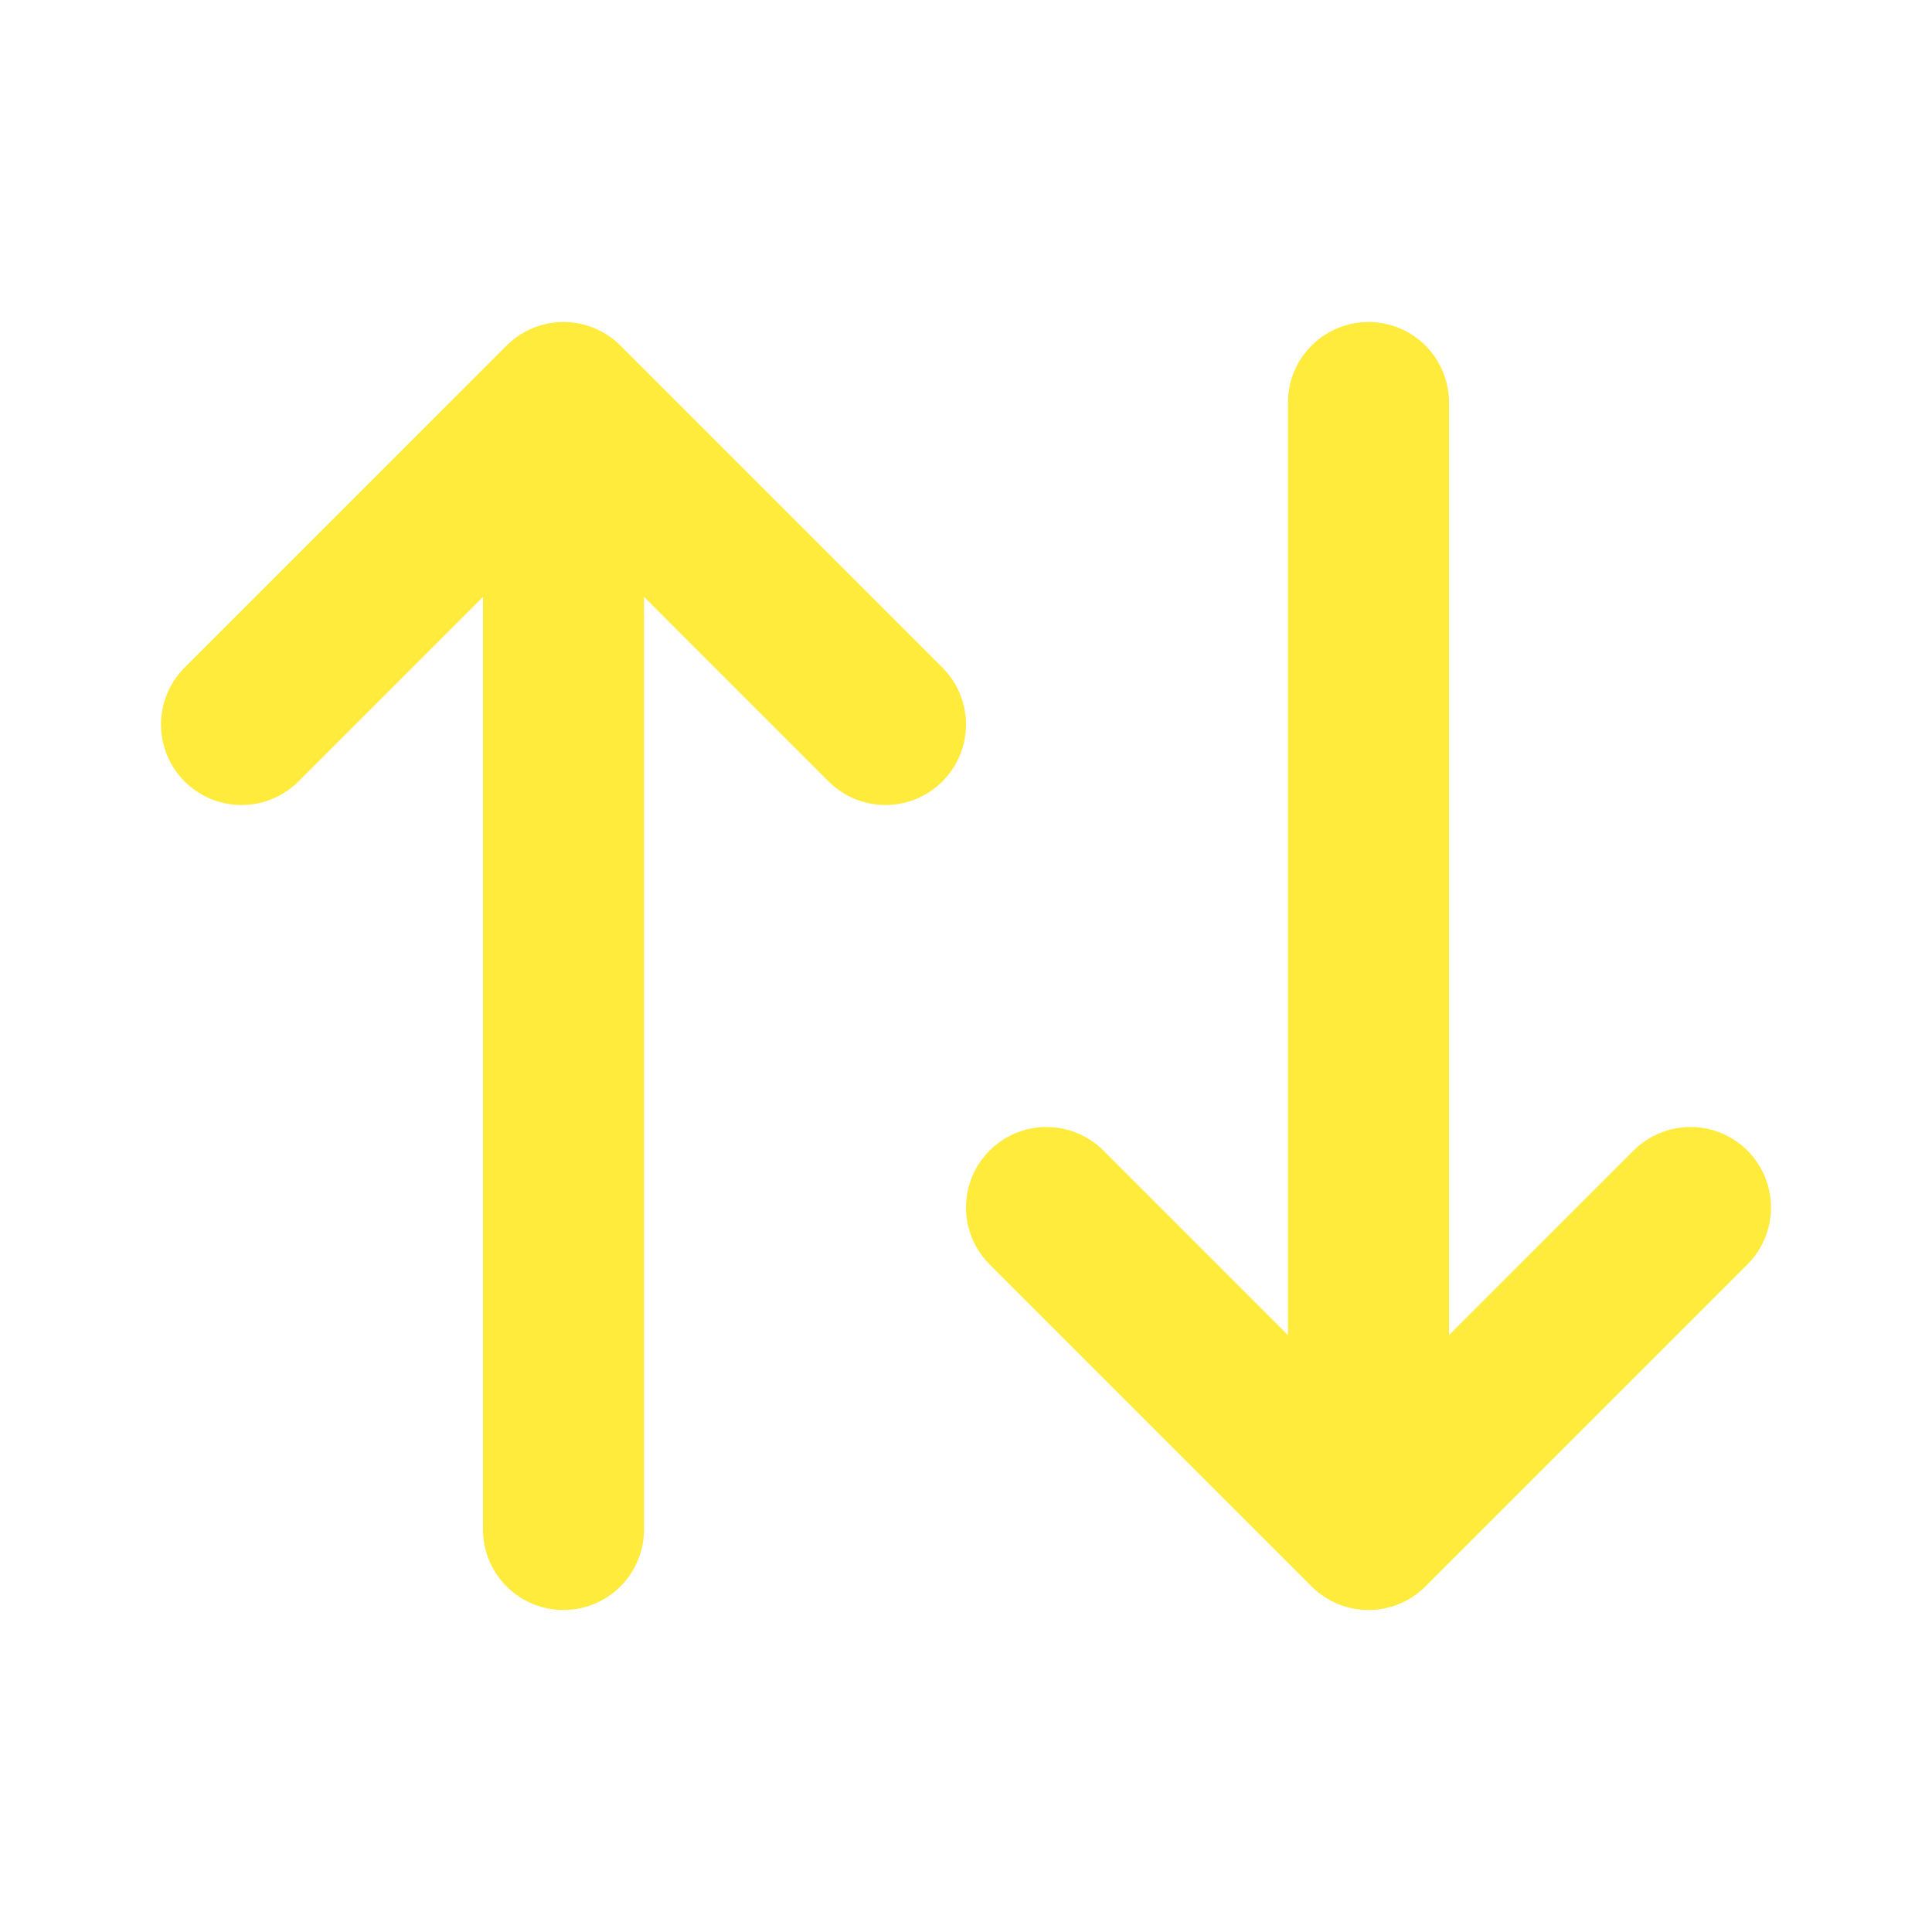
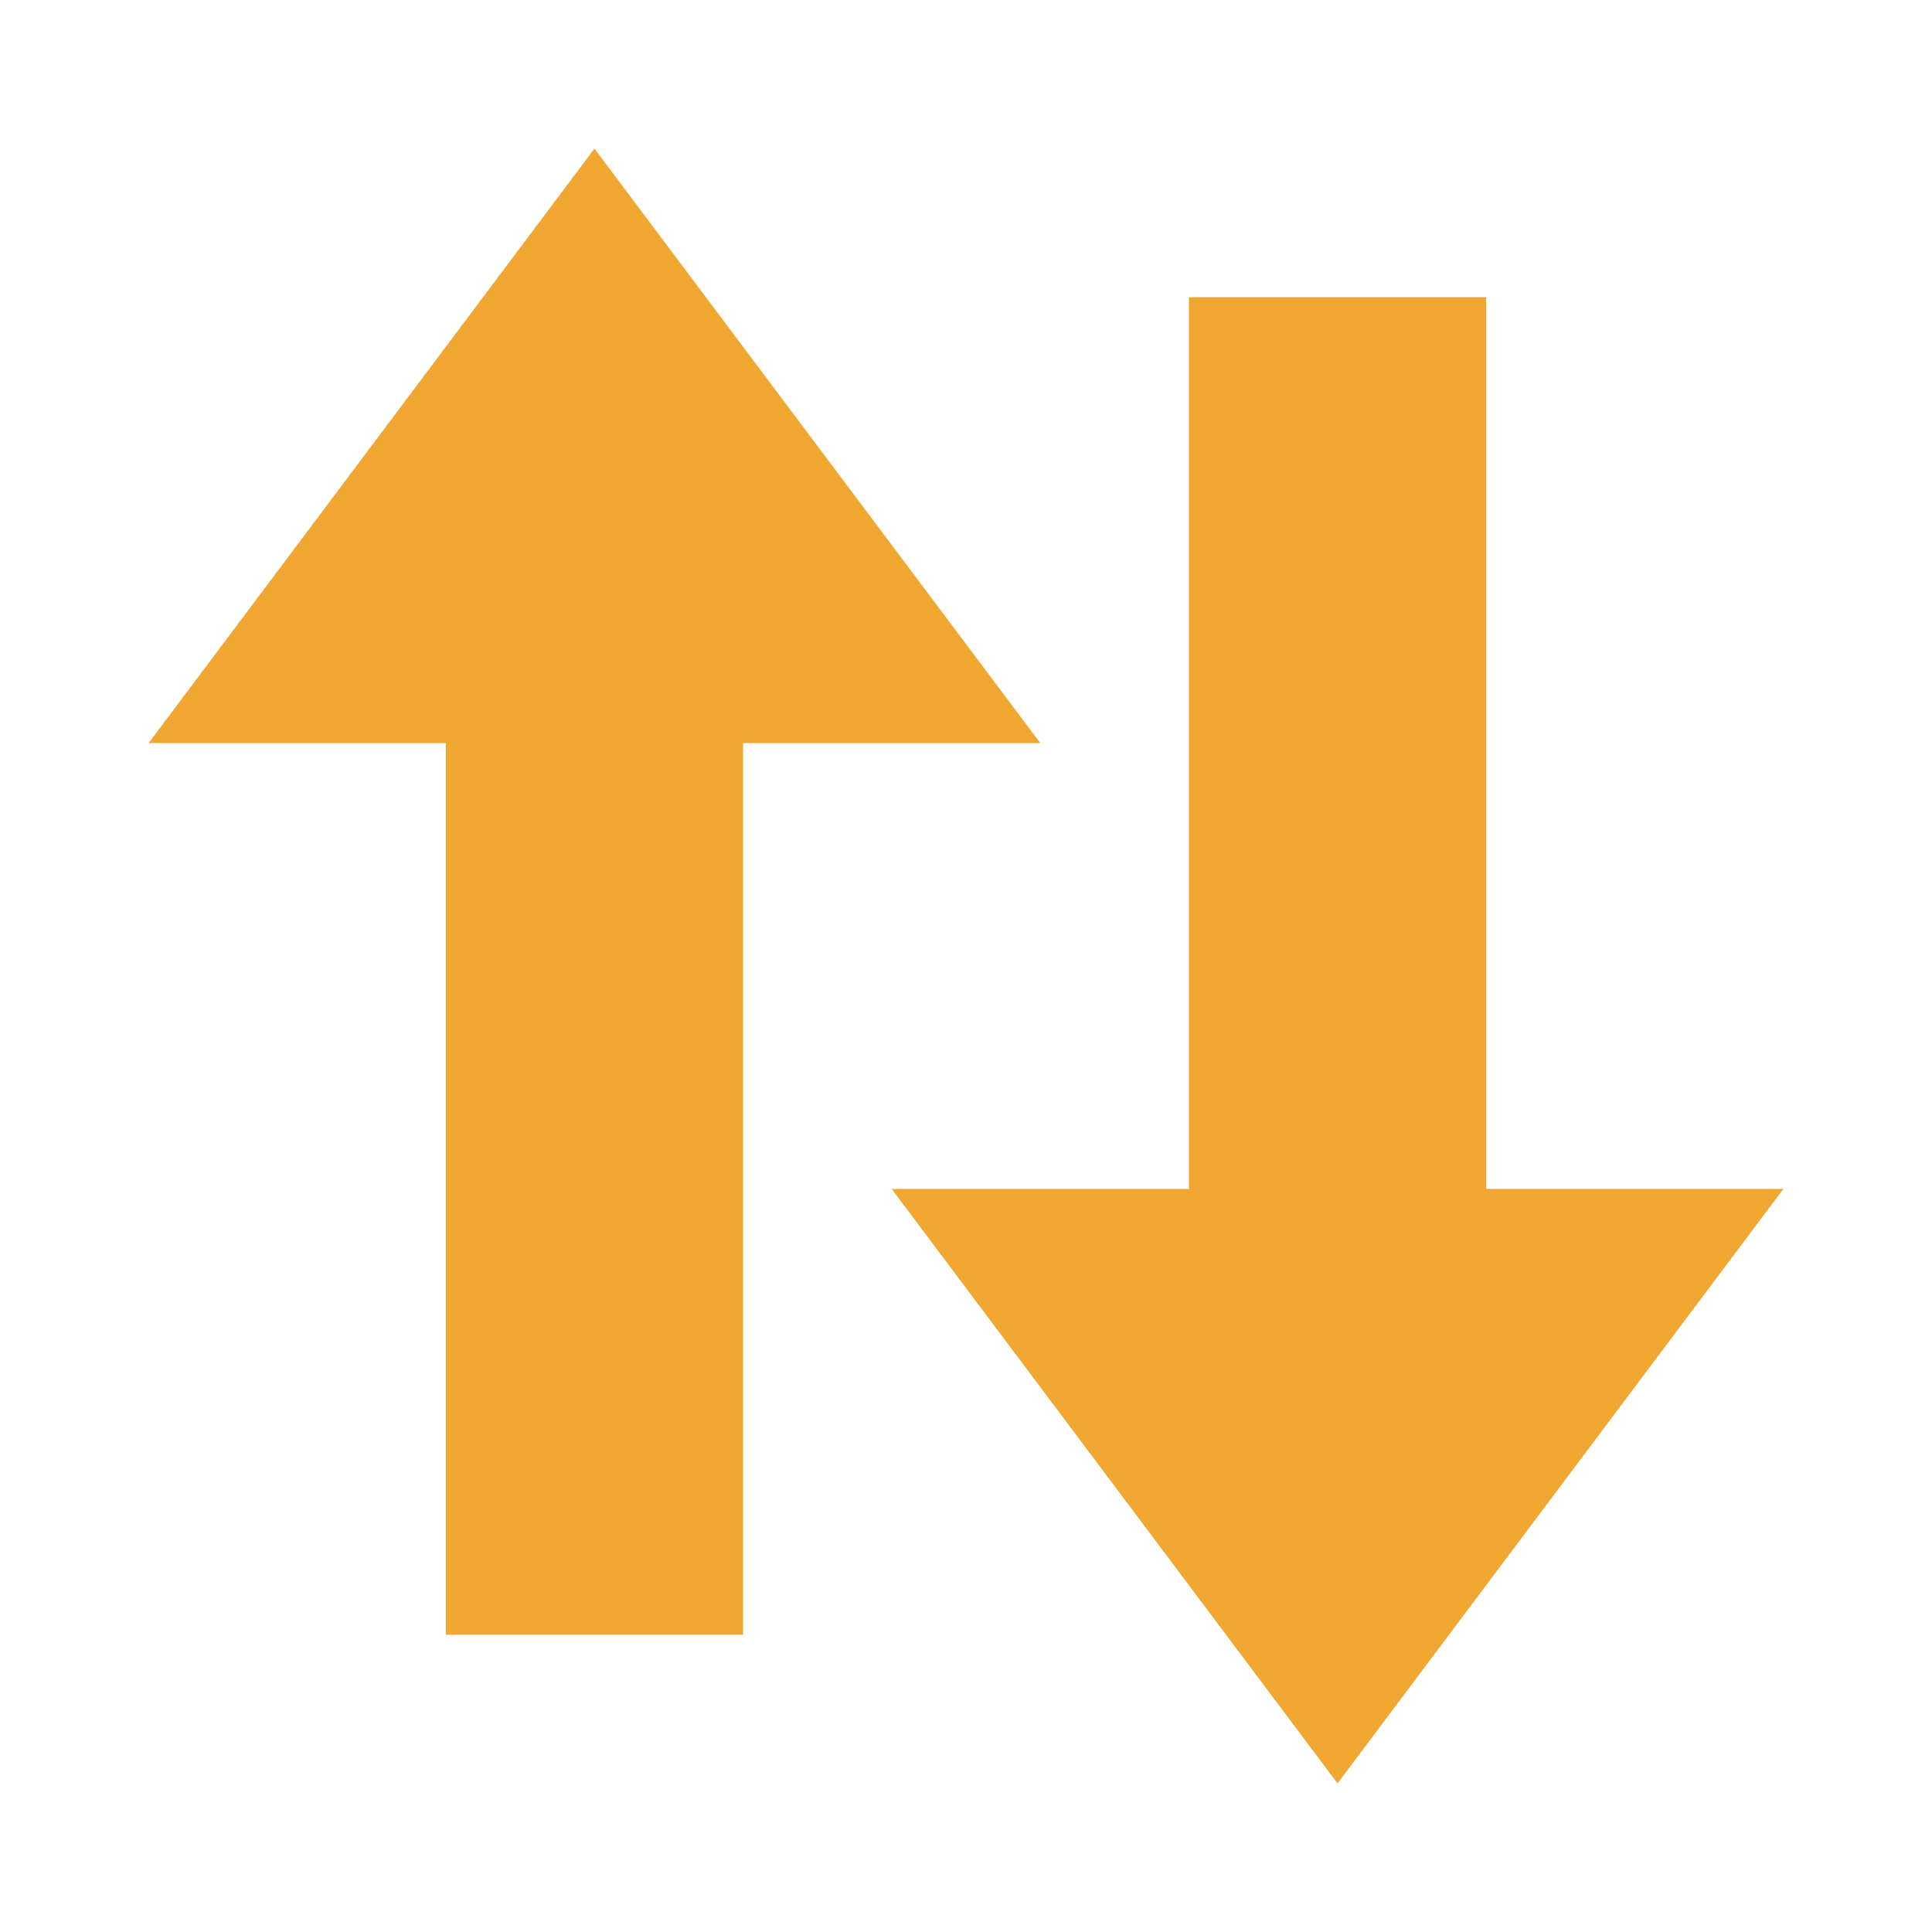
- <svg xmlns="http://www.w3.org/2000/svg" class="icon icon-tabler icon-tabler-arrows-sort" width="16" height="16" viewBox="0 0 24 24" stroke-width="2" stroke="#FFEB3B" fill="none" stroke-linecap="round" stroke-linejoin="round">
-   <path stroke="none" d="M0 0h24v24H0z" />
-   <path d="M3 9l4-4l4 4m-4 -4v14" />
-   <path d="M21 15l-4 4l-4-4m4 4v-14" />
+ <svg xmlns="http://www.w3.org/2000/svg" width="13" height="13" viewBox="0 0 13 13" fill="none">
+   <rect x="5" y="11" width="2" height="8" transform="rotate(-180 5 11)" fill="#F0A732" />
+   <rect x="8" y="2" width="2" height="8" fill="#F0A732" />
+   <path d="M9 12L6 8L12 8L9 12Z" fill="#F0A732" />
+   <path d="M4 1L7 5H1L4 1Z" fill="#F0A732" />
</svg>
